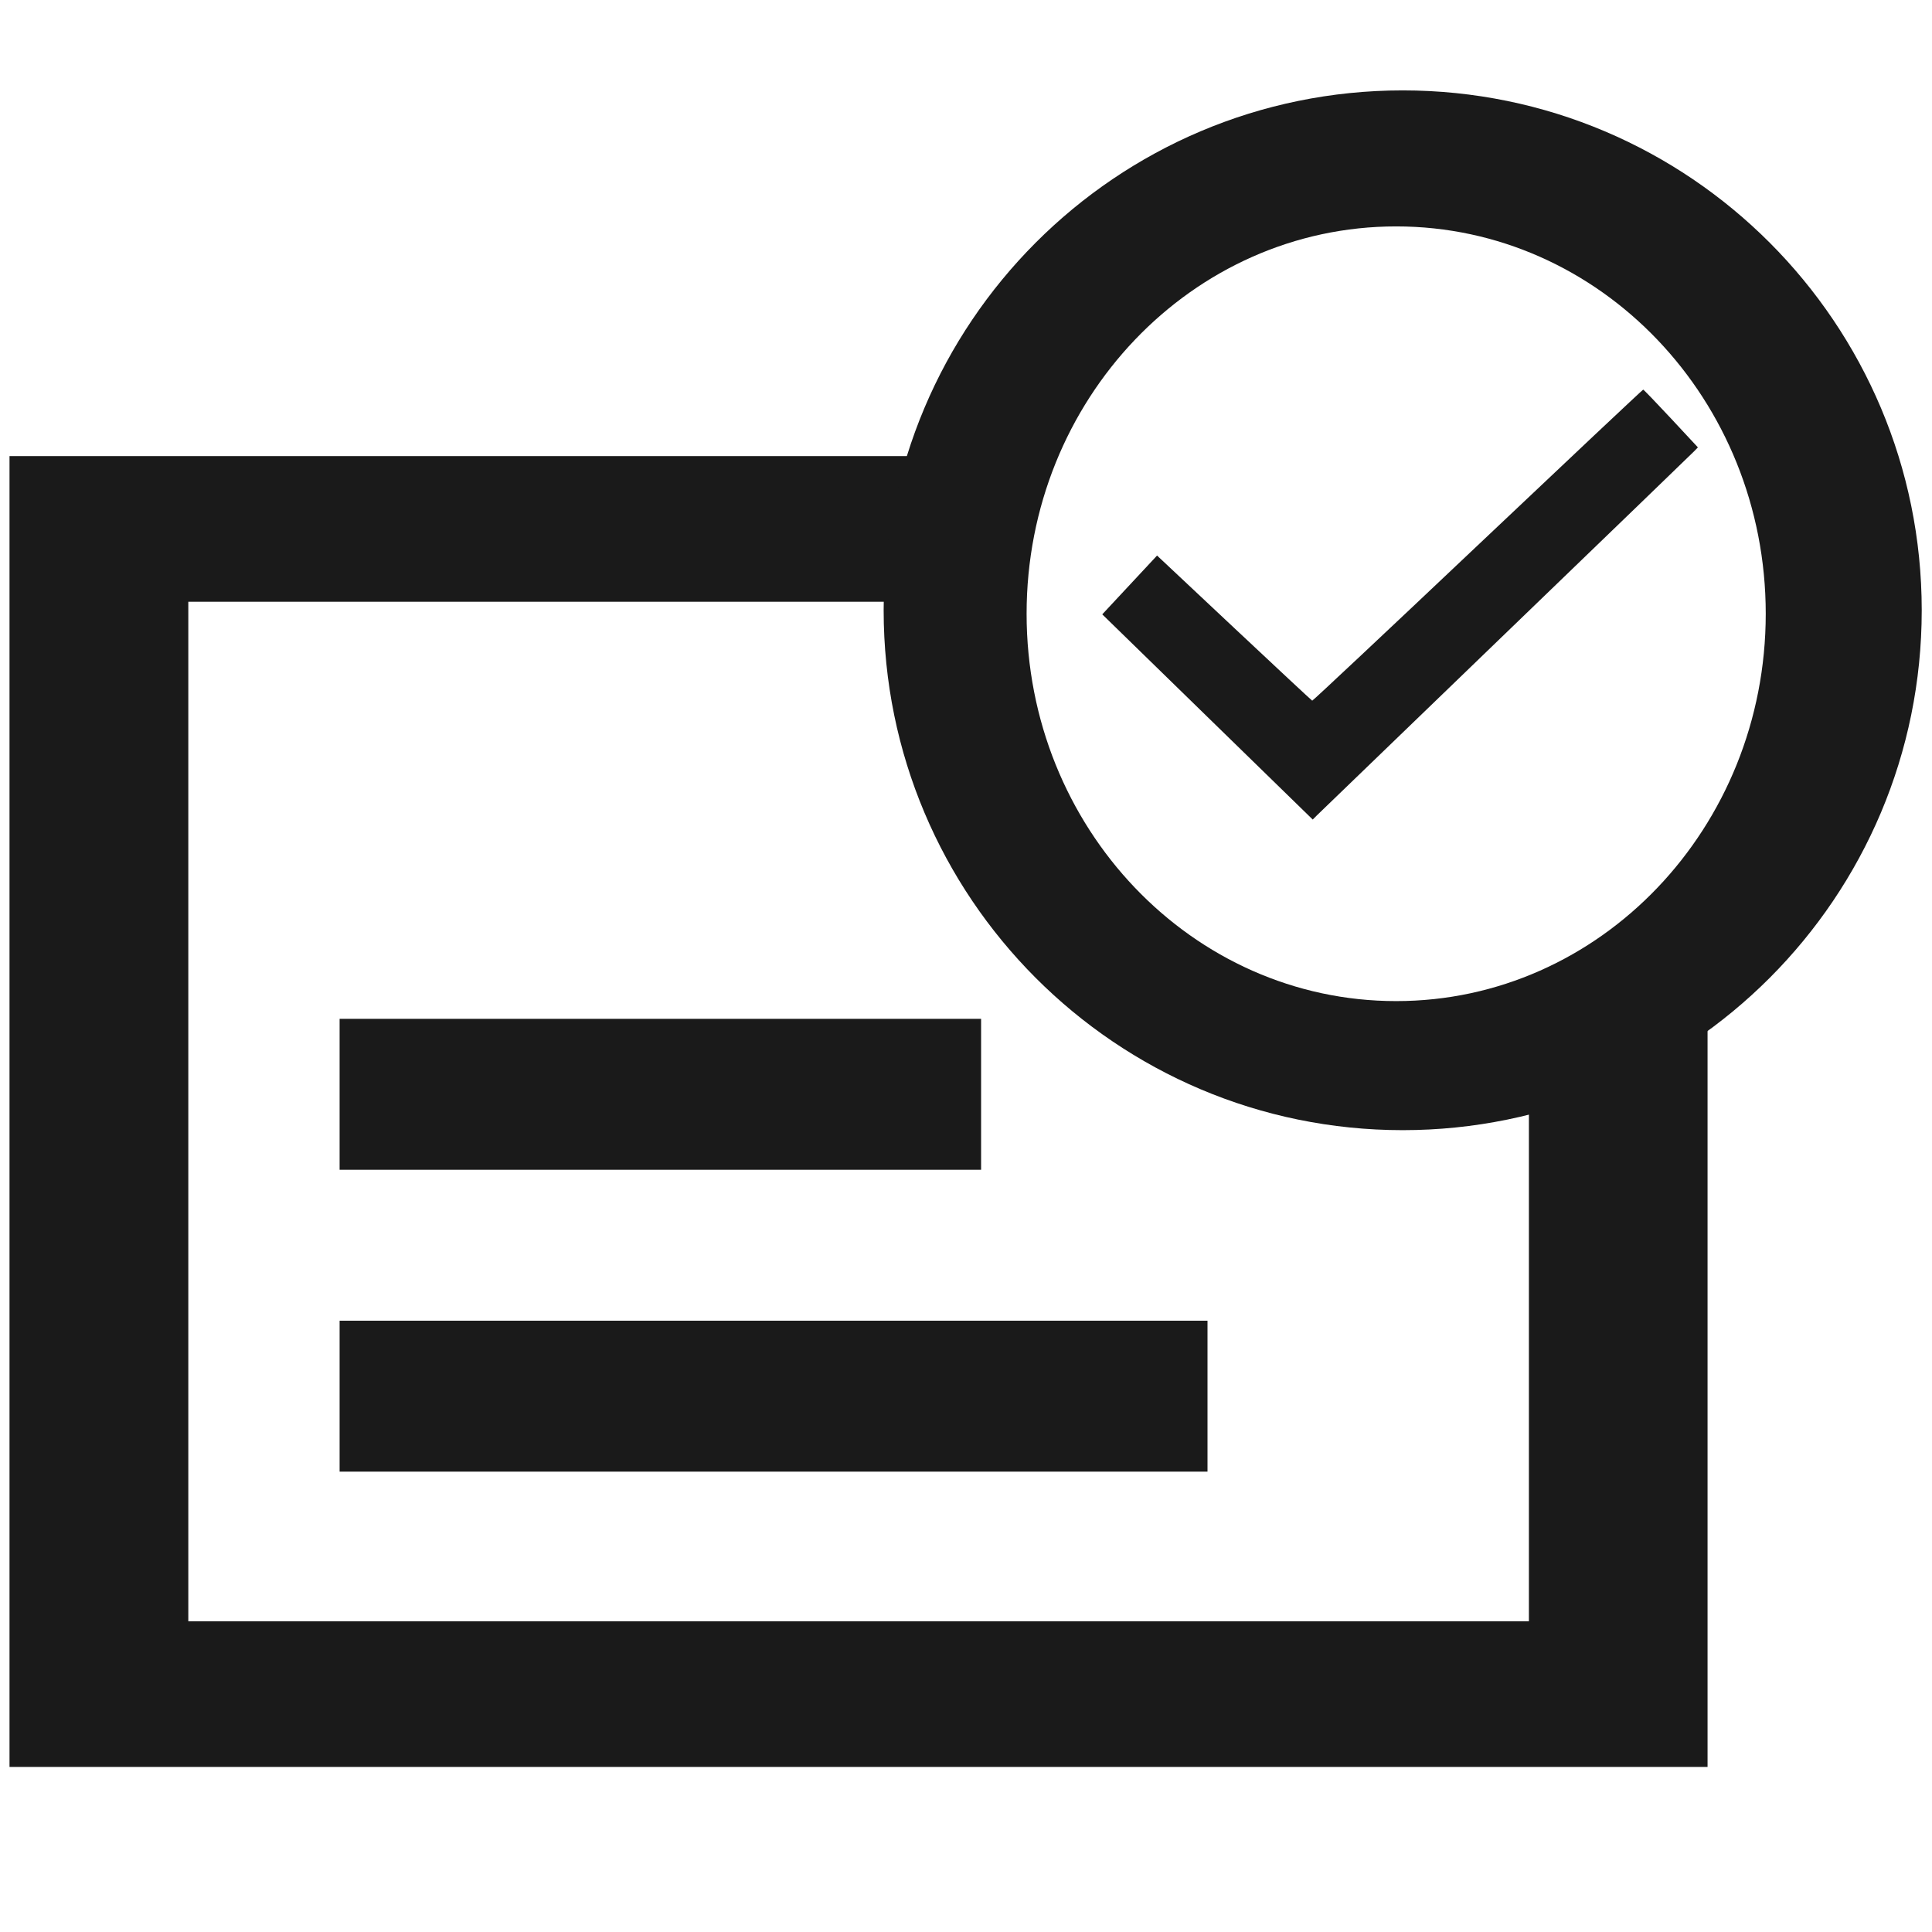
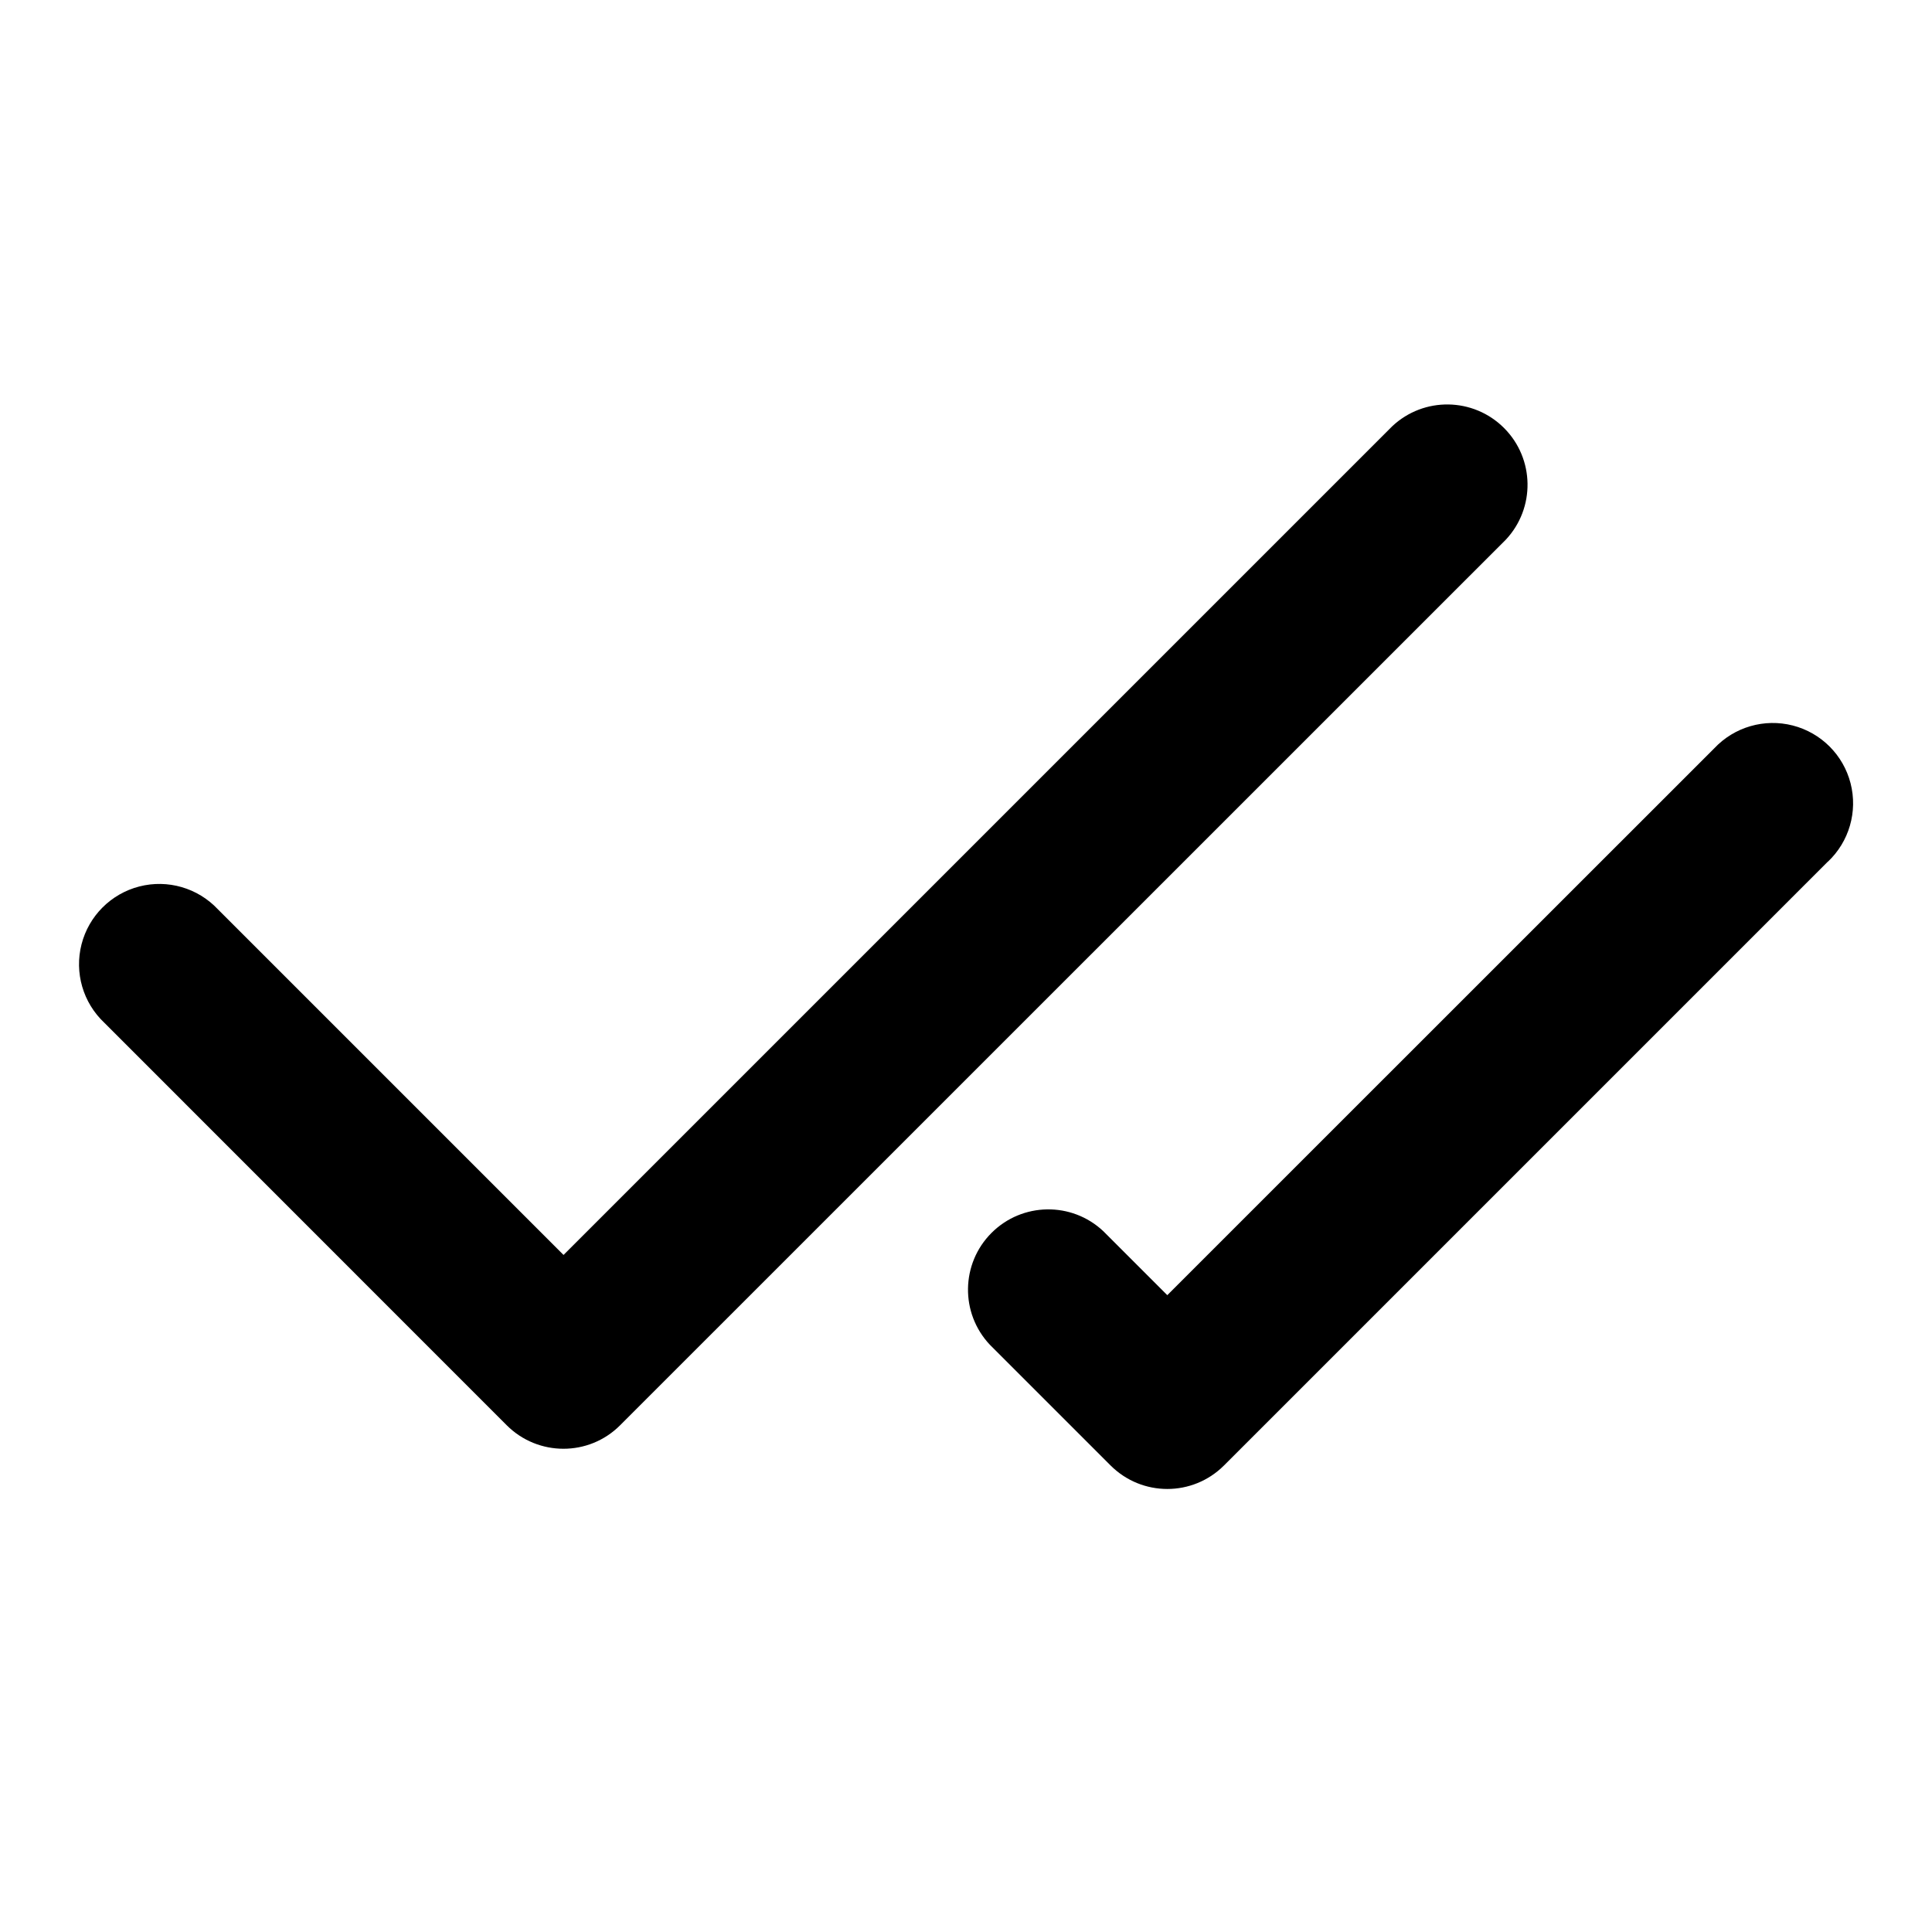
- <svg xmlns="http://www.w3.org/2000/svg" width="512" height="512" viewBox="0 0 512 512" version="1.1" id="SVGRoot">
-   <defs id="defs14698" />
-   <g id="layer1">
-     <path id="rect15221" style="fill:#1a1a1a;stroke-width:20.283" d="M 2.52,120.867 V 468.26 H 452.52 V 231.279 a 97.928,105.627 0 0 1 -47.346,34.119 V 429.66 H 49.904 V 159.465 H 259.047 c 0.002,-0.231 0.002,-0.463 0.004,-0.693 -0.064,-0.677 -0.152,-2.233 -0.021,-3 -1.035,-1.481 0.195,-5.465 1.164,-6.635 0.407,1.796 0.061,-0.203 0.252,-0.662 0.182,-0.379 -0.511,-2.238 -0.291,-2.84 0.332,-0.908 1.024,-1.634 1.547,-2.451 -0.039,-0.062 -0.081,-0.12 -0.121,-0.1 -0.038,0.042 -0.071,0.076 -0.105,0.113 -0.155,0.249 -0.135,0.681 -0.129,0.141 0.031,-0.03 0.087,-0.095 0.129,-0.141 0.028,-0.046 0.06,-0.087 0.102,-0.113 0.001,-7.8e-4 0.003,6.3e-4 0.004,0 0.085,-0.093 0.152,-0.165 0.227,-0.244 -0.134,-0.708 -0.586,-1.957 -0.291,-2.35 0.381,-0.726 0.78,-1.444 1.15,-2.176 -0.02,0.034 -0.118,-0.027 -0.1,-0.062 0.067,-0.131 0.283,-0.421 0.355,-0.486 0.014,-0.054 0.015,-0.076 0.016,-0.098 0.008,0.068 0.055,0.23 0.242,0.463 0.058,0.071 -0.032,-0.179 -0.049,-0.27 -0.367,-1.935 -0.129,-2.596 0.928,-3.408 0.223,-0.751 0.544,-1.473 0.855,-2.195 0.05,-0.476 0.169,-0.98 0.336,-1.488 0.097,-0.295 0.249,-0.568 0.402,-0.84 8.4e-4,-0.003 8.6e-4,-0.006 0.006,-0.008 0.083,-0.147 0.168,-0.294 0.242,-0.445 0.443,-0.899 0.885,-1.799 1.318,-2.703 0.45,-0.937 0.888,-1.881 1.332,-2.82 0.596,-1.261 1.333,-2.128 2.102,-2.662 0.035,-0.139 0.037,-0.286 0.076,-0.424 z M 262.922,137.766 c -0.012,0.046 -0.031,0.096 -0.06,0.168 0.023,-0.048 0.05,-0.094 0.072,-0.143 0.021,-0.045 0.013,-0.048 -0.012,-0.025 z m -1.115,5.074 c 0.009,0.049 0.016,0.091 0.021,0.135 0.046,-0.079 0.093,-0.157 0.135,-0.238 0.061,-0.118 -0.028,-0.033 -0.156,0.104 z m 0.021,0.135 c -0.041,0.07 -0.083,0.14 -0.127,0.209 0.048,0.077 0.092,0.161 0.119,0.109 0.032,-0.06 0.026,-0.179 0.008,-0.318 z m 4.105,4.52 c -0.043,0.055 -0.077,0.11 -0.113,0.164 0.033,-0.047 0.066,-0.093 0.1,-0.141 0.003,-0.005 0.01,-0.018 0.014,-0.023 z m -5.355,9.596 c -0.003,0.001 -0.008,0.005 -0.01,0.006 -0.004,0.002 0.011,-0.003 0.012,-0.004 -7.5e-4,-5.3e-4 -0.001,-0.001 -0.002,-0.002 z m 0.42,0.59 c -0.005,-1.3e-4 -0.027,0.004 -0.043,0.008 0.008,0.005 0.015,0.008 0.023,0.014 0.01,-0.009 0.025,-0.021 0.019,-0.021 z m 0.051,0.064 c 0.052,0.033 0.093,0.057 0.143,0.088 0.004,-0.009 0.009,-0.017 0.014,-0.025 -0.055,-0.021 -0.104,-0.041 -0.156,-0.062 z m 10.074,1.074 c -0.004,0.003 -0.008,0.007 -0.012,0.01 0.011,0.006 0.001,-0.012 0.012,-0.01 z" />
-     <path id="path15093" style="fill:#1a1a1a;stroke-width:45.89" d="M 371.728,23.955 A 137.566,137.779 0 0 0 234.177,161.729 137.566,137.779 0 0 0 371.728,299.504 137.566,137.779 0 0 0 509.278,161.729 137.566,137.779 0 0 0 371.728,23.955 Z M 370,60 A 97.928,102.646 0 0 1 467.939,162.65 97.928,102.646 0 0 1 370,265.301 97.928,102.646 0 0 1 272.061,162.65 97.928,102.646 0 0 1 370,60 Z" />
-     <rect style="fill:#1a1a1a" id="rect1345" width="170" height="40" x="90" y="270" />
-     <rect style="fill:#1a1a1a" id="rect1347" width="230" height="40" x="90" y="350" />
-     <path style="fill:#1a1a1a;stroke-width:0.361" d="m 320,190 -27.89,-27.19 7.262,-7.792 7.262,-7.792 20.43,19.18 c 11.237,10.549 20.546,19.225 20.687,19.279 0.141,0.055 19.878,-18.47 43.859,-41.165 23.981,-22.695 43.714,-41.264 43.85,-41.264 0.136,0 3.455,3.444 7.375,7.652 l 7.128,7.652 -1.039,1.073 c -0.572,0.59 -23.049,22.29 -49.95,48.221 -26.901,25.932 -49.4,47.64 -49.998,48.242 l -1.087,1.094 z" id="path6649" />
-   </g>
+ <svg xmlns="http://www.w3.org/2000/svg" width="16" height="16" fill="none" viewBox="0 0 16 16">
+   <path fill="#000" d="M12.47 4.47a.665.665 0 0 0-.94-.94l-6.863 6.863L1.804 7.53a.665.665 0 1 0-.94.94l3.332 3.333c.26.26.681.26.94 0L12.47 4.47Zm2.667 2.667a.665.665 0 1 0-.94-.94l-4.53 4.529-.53-.53a.665.665 0 0 0-.94.94l1 1c.26.26.68.26.94 0l5-5Z" />
</svg>
